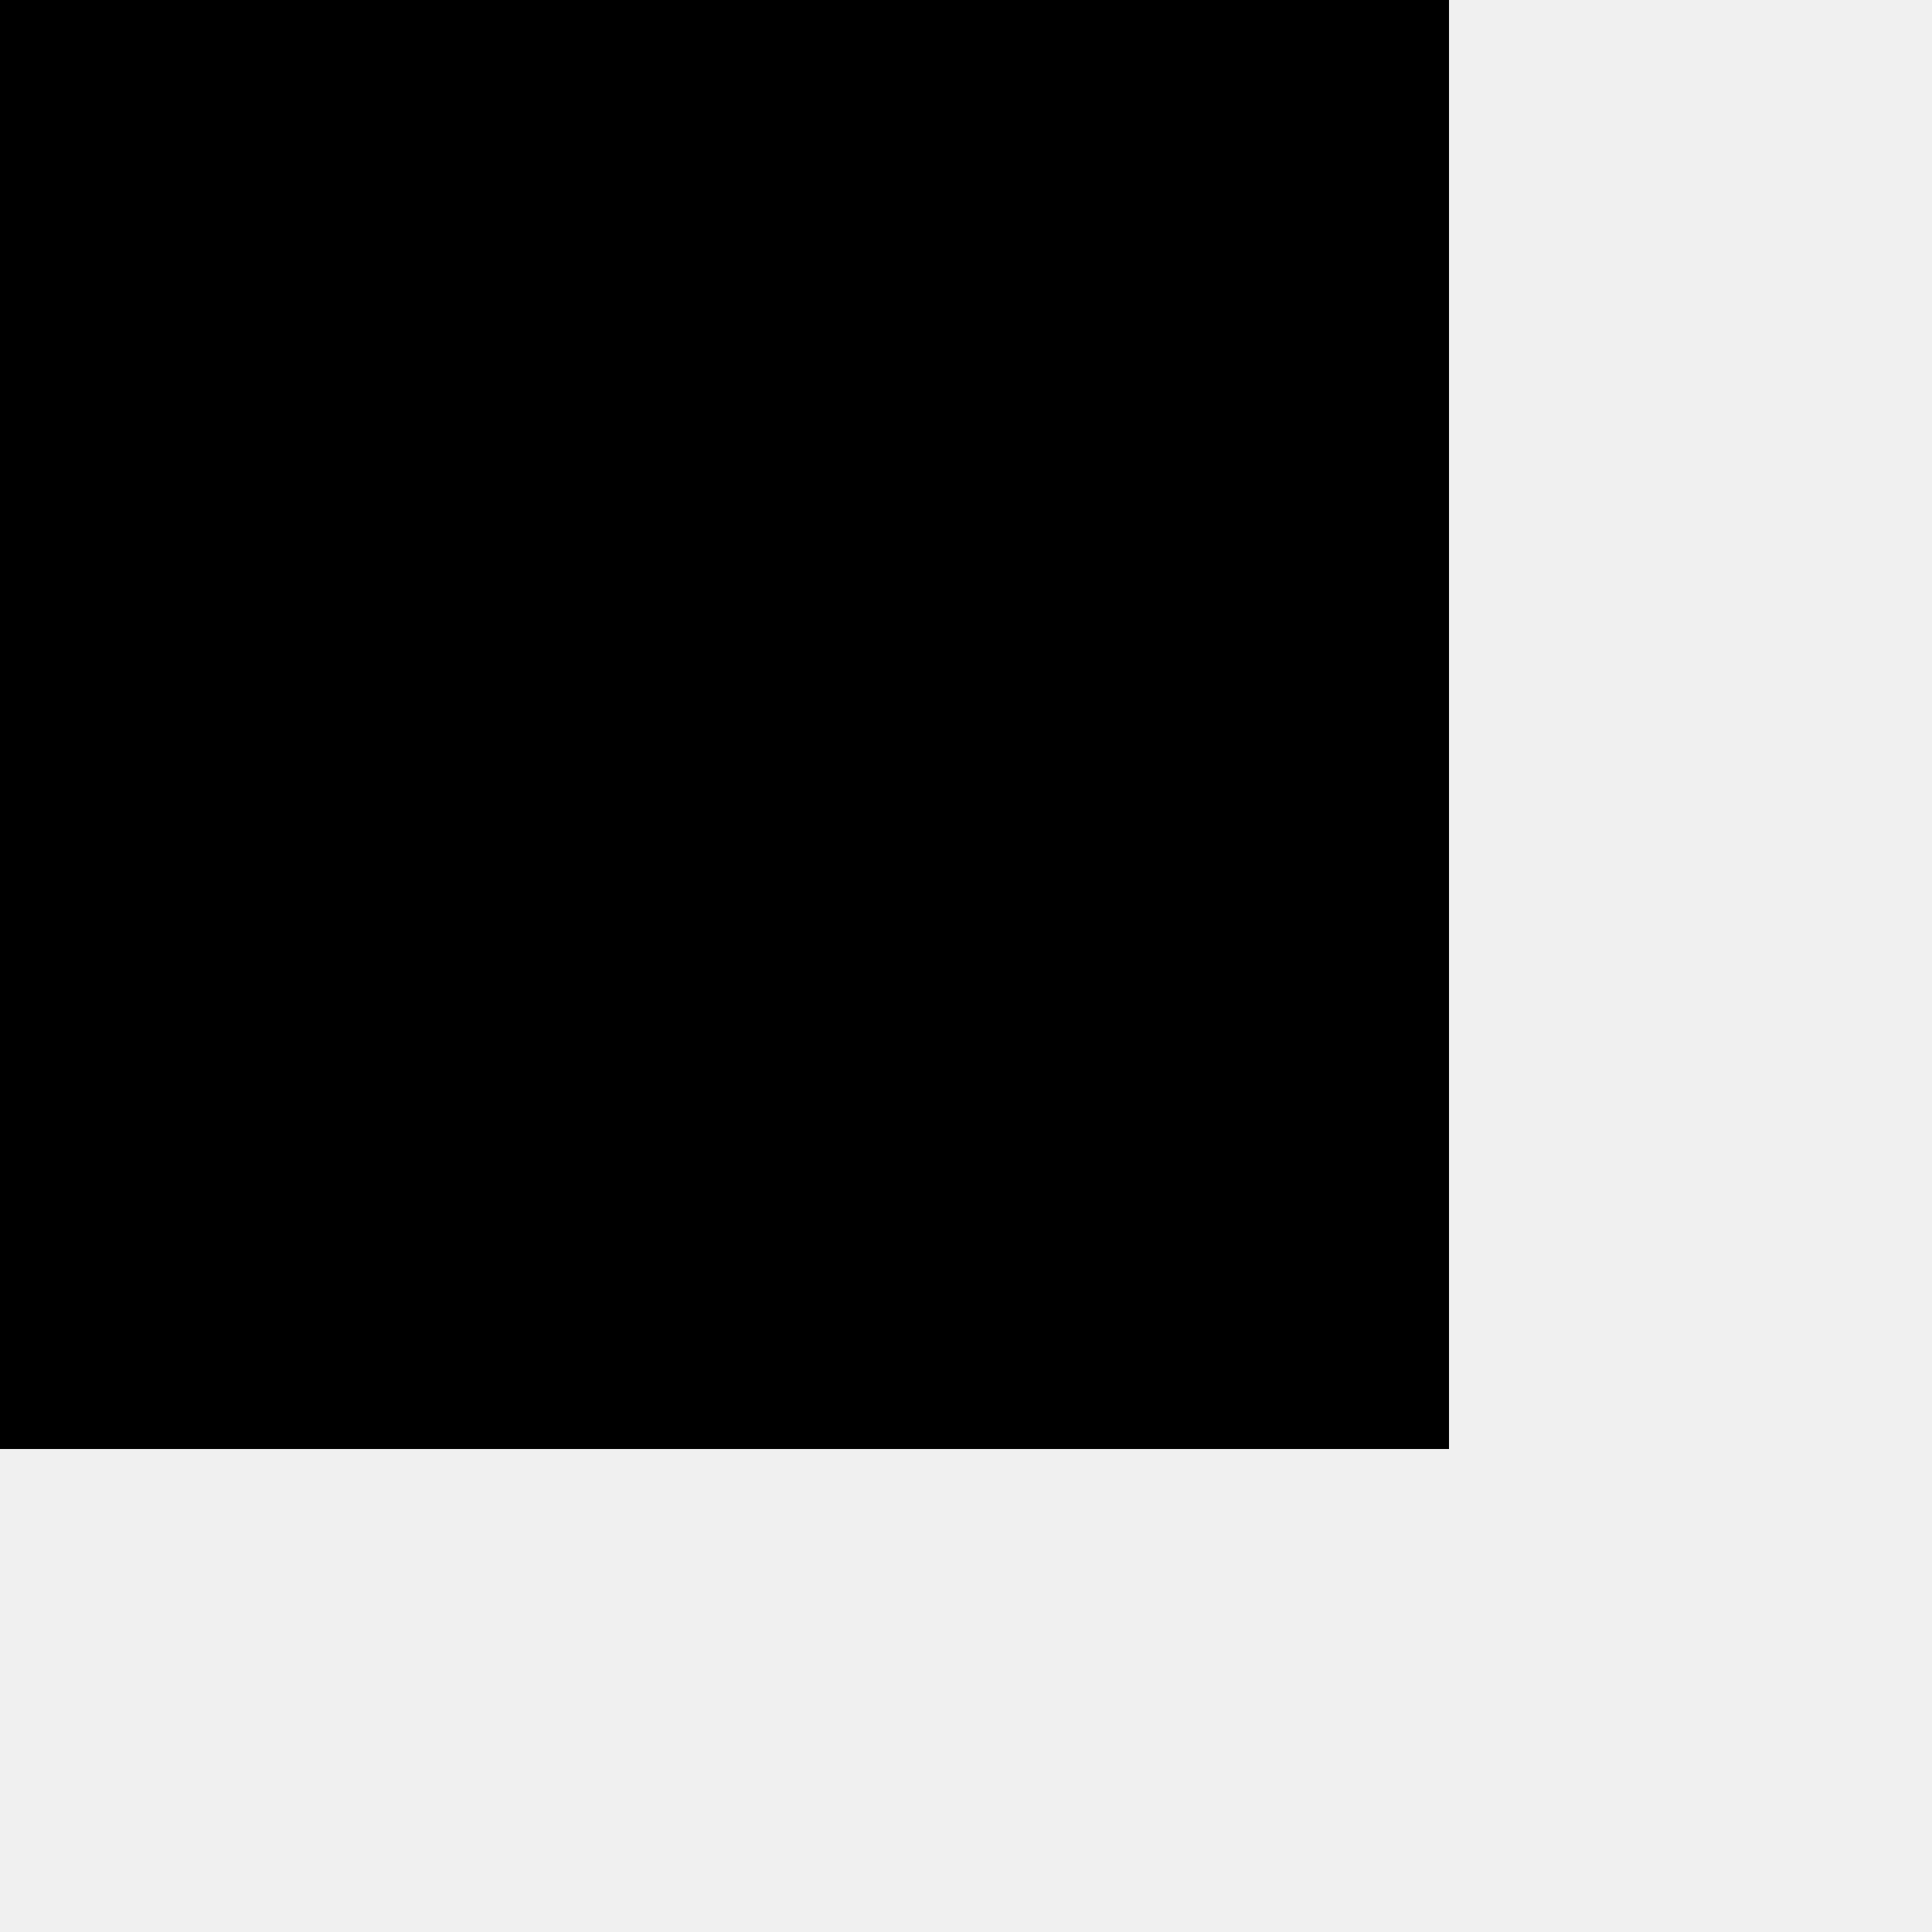
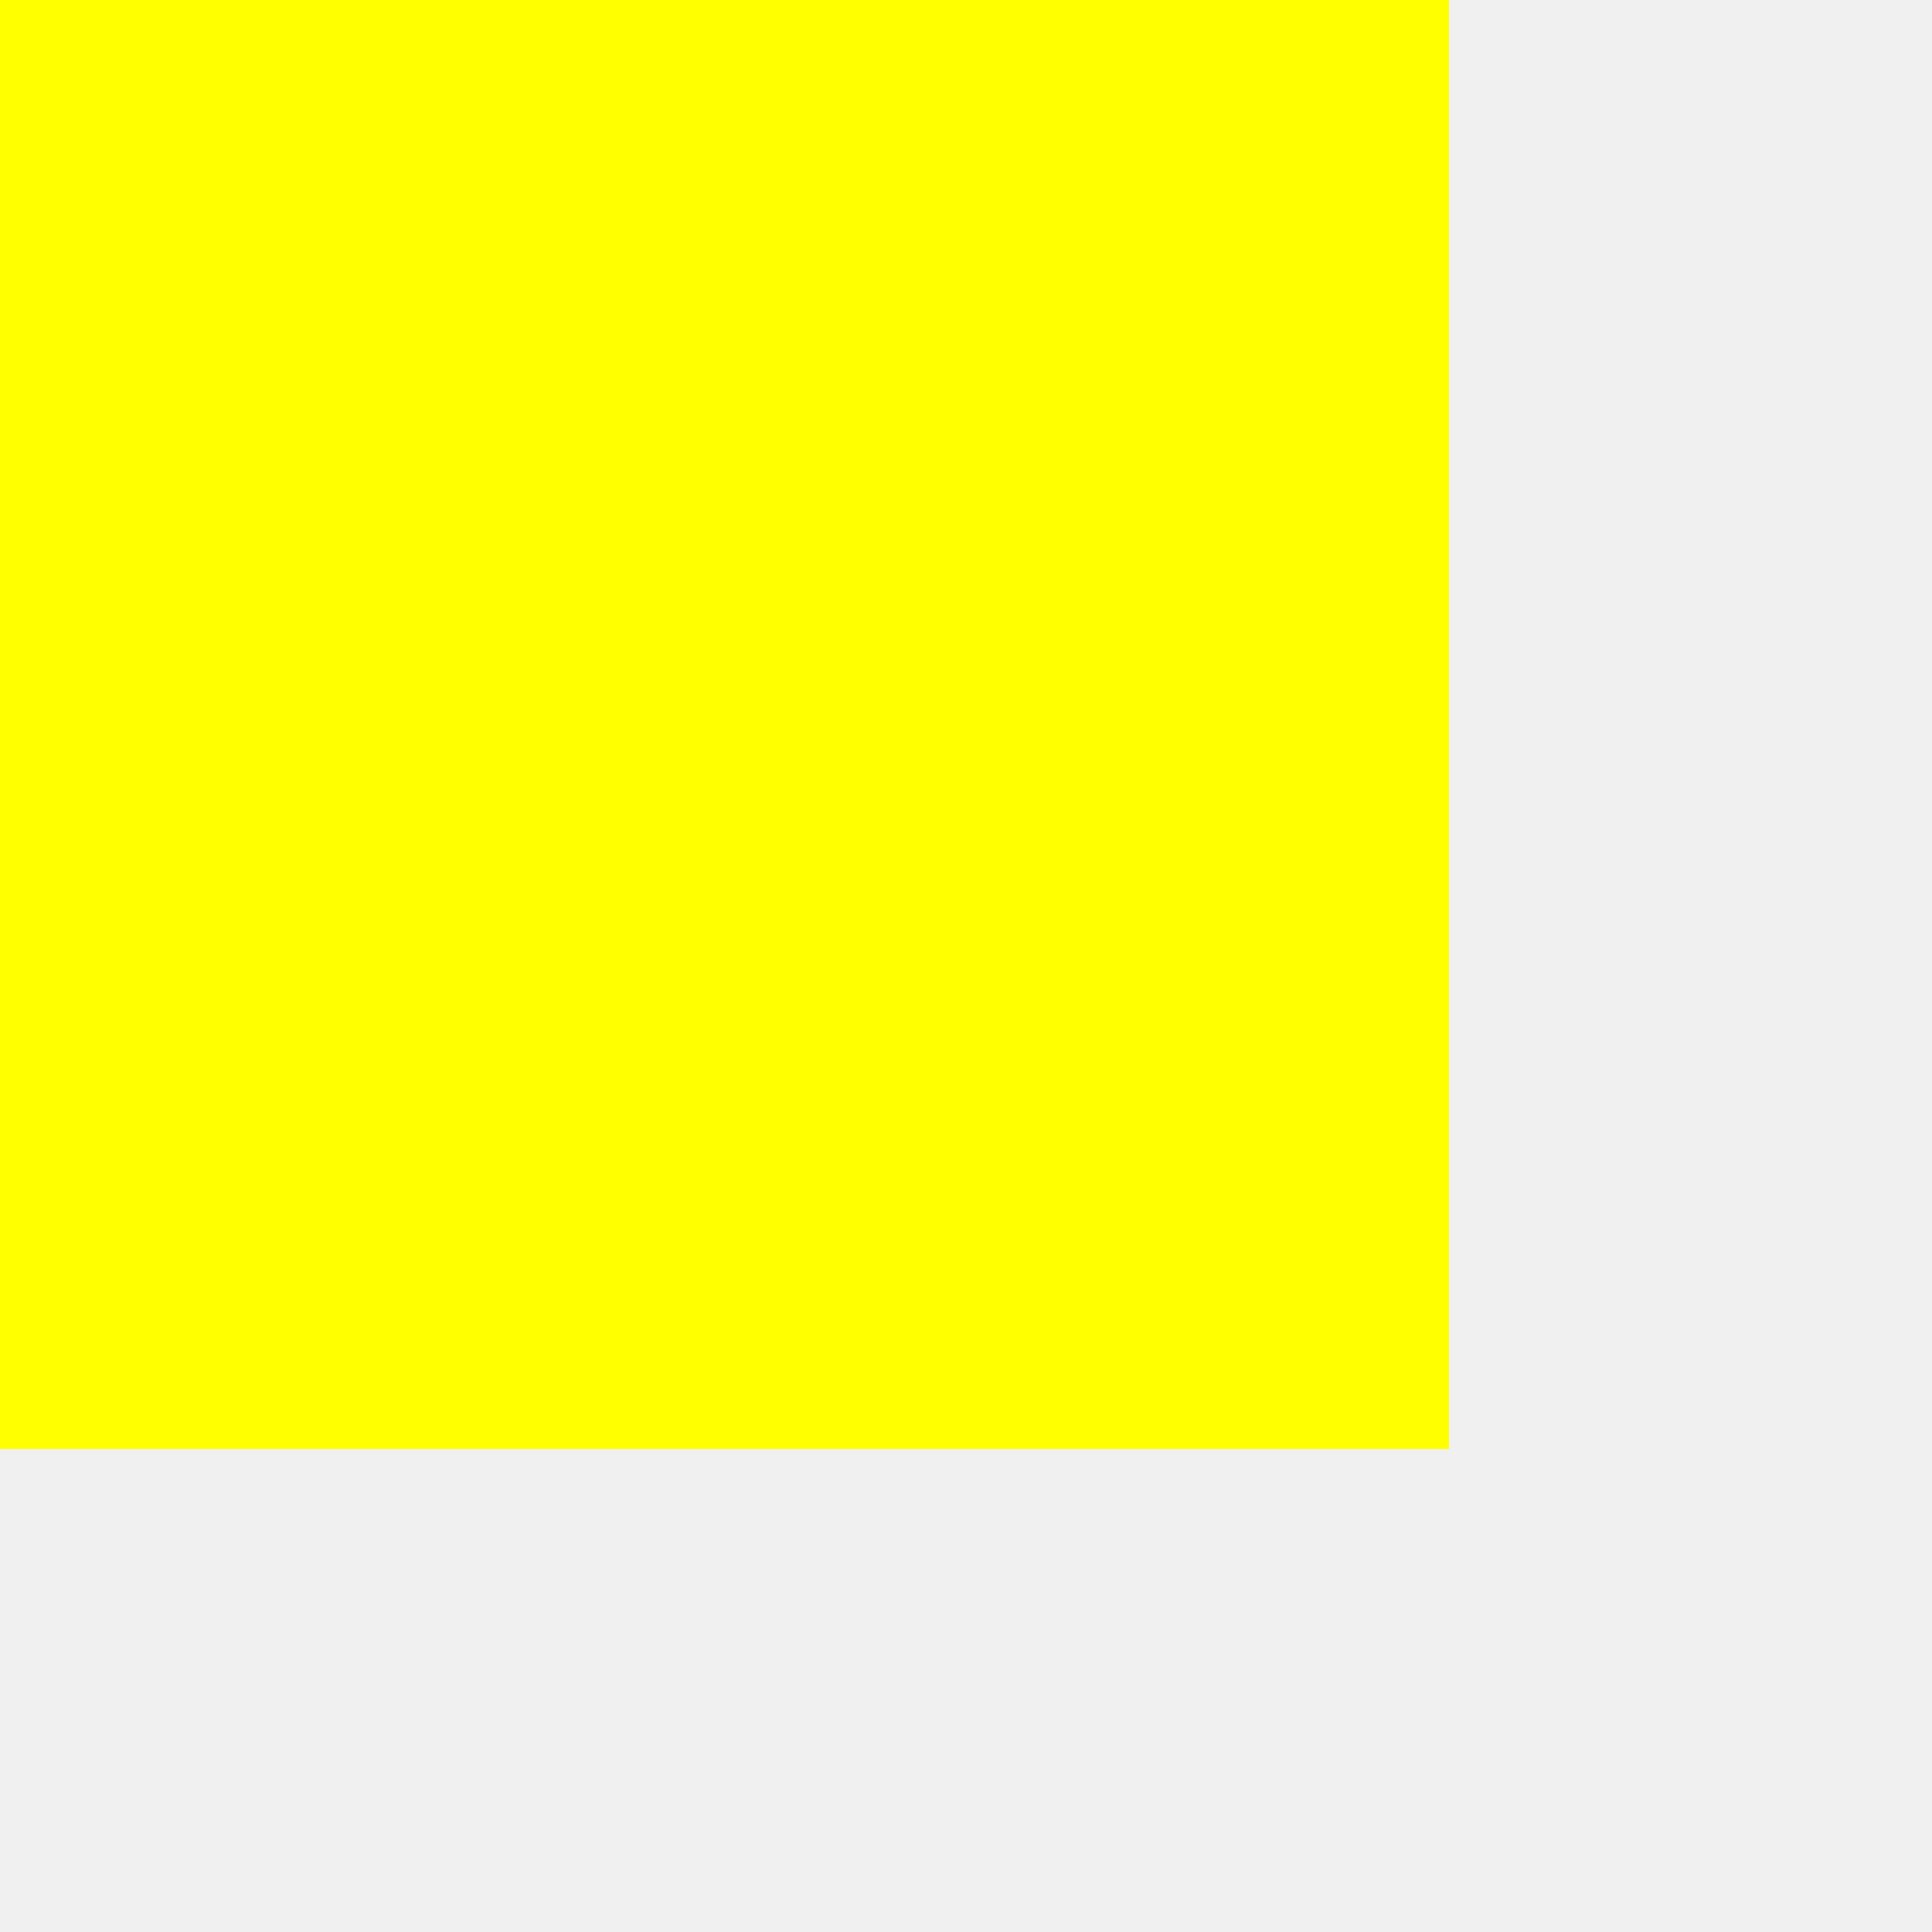
<svg xmlns="http://www.w3.org/2000/svg" id="svgNode">
  <rect id="background" x="0" y="0" width="0" height="0" fill="white" />
  <g id="insertionPoint" />
-   <rect width="1" height="1" id="toolTipBox" stroke="black" stroke-width="1" fill="yellow" />
+   <rect width="1" height="1" id="toolTipBox" stroke="yellow" stroke-width="1" fill="yellow" />
  <text id="toolTipText" font-size="10" />
</svg>
